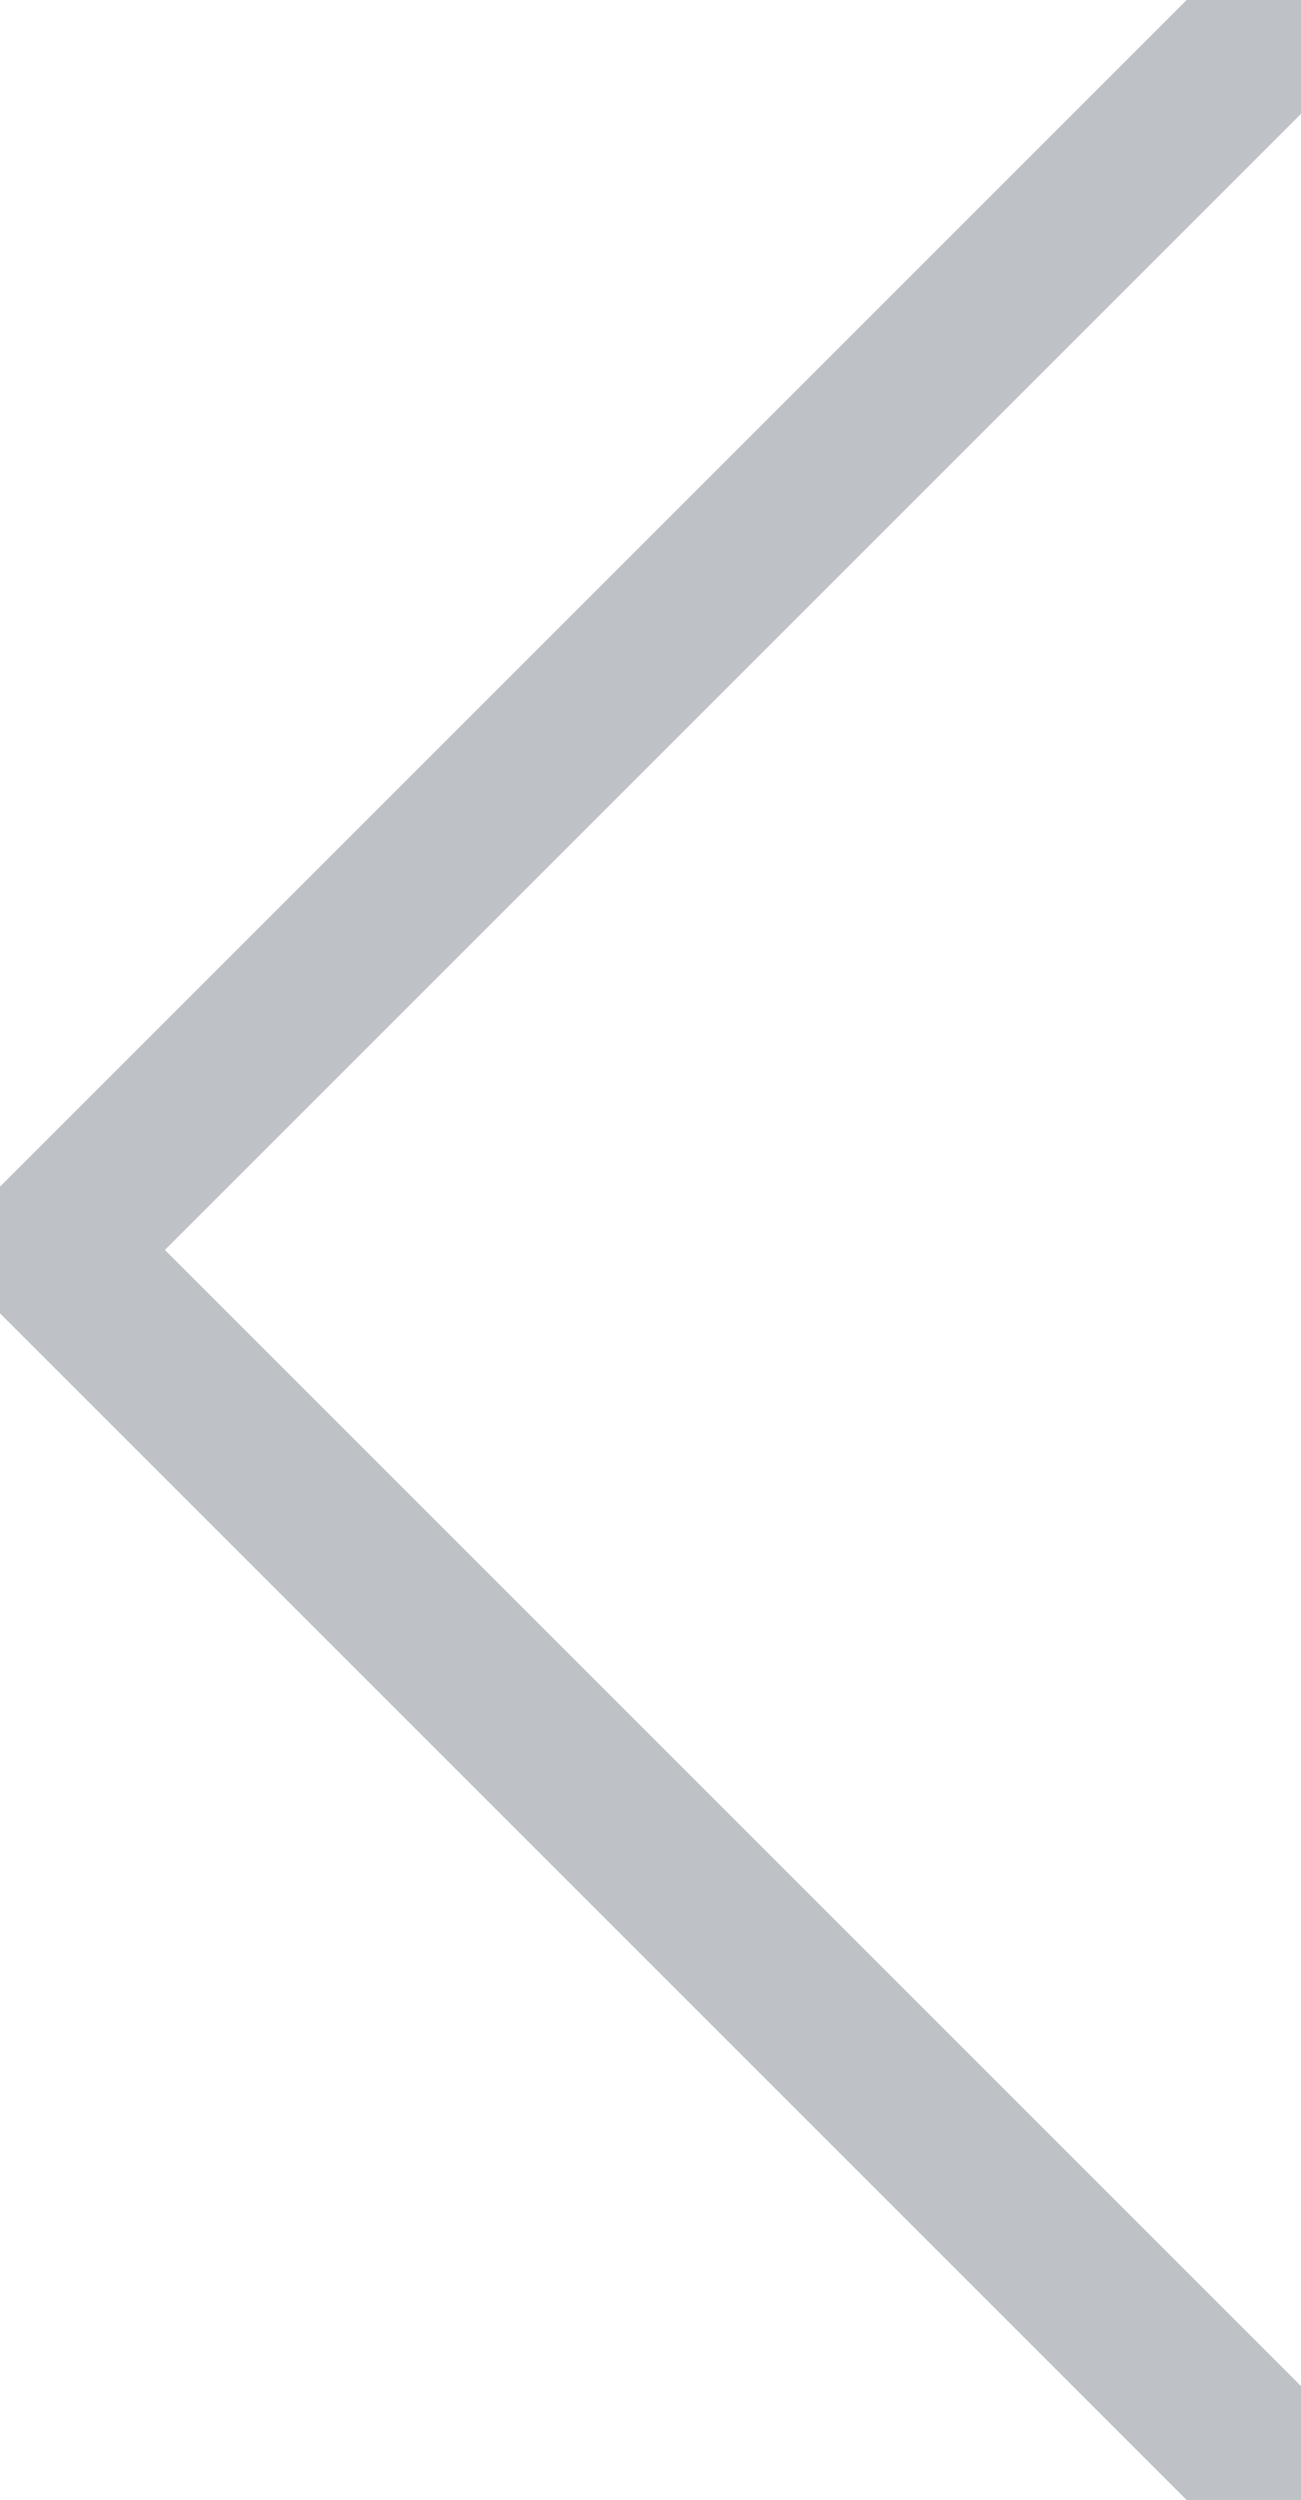
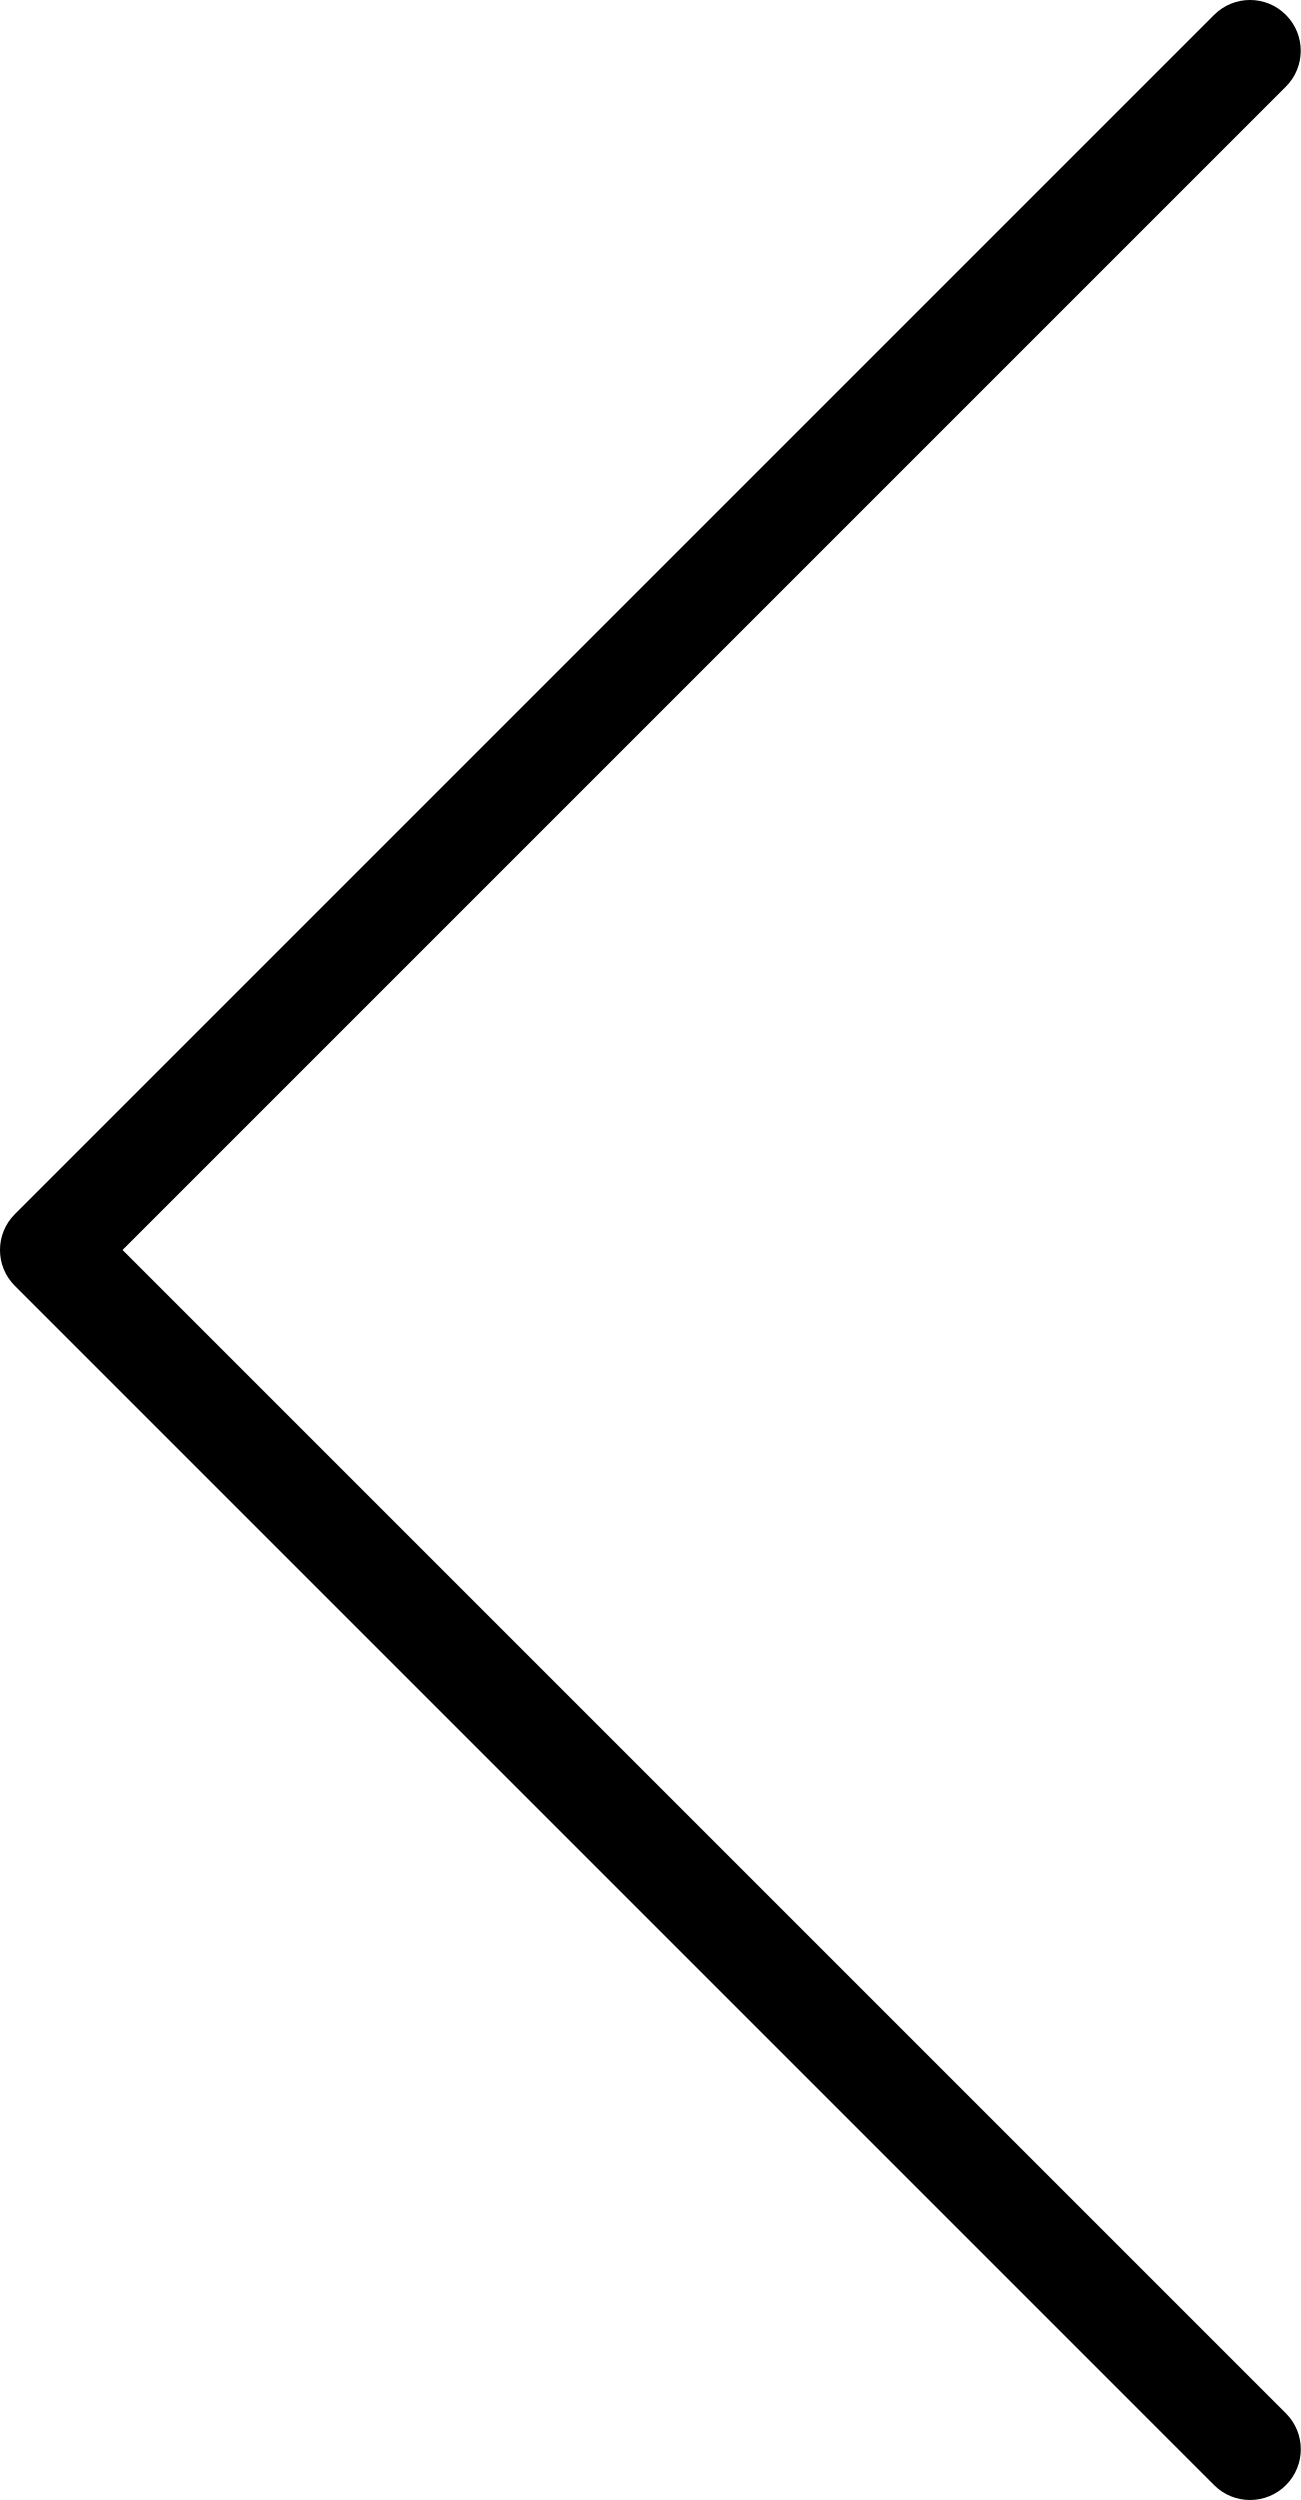
<svg xmlns="http://www.w3.org/2000/svg" version="1.1" id="Layer_1" x="0px" y="0px" width="21.706px" height="41.719px" viewBox="0 0 21.706 41.719" enable-background="new 0 0 21.706 41.719" xml:space="preserve">
-   <path fill="#bec2c7" stroke="#bec2c7" d="M2.045,20.859L21.458,1.446c0.331-0.331,0.331-0.867,0-1.198c-0.33-0.331-0.867-0.331-1.197,0L0.248,20.261  c-0.331,0.33-0.331,0.867,0,1.197l20.013,20.013c0.164,0.165,0.382,0.248,0.599,0.248s0.434-0.083,0.599-0.248  c0.331-0.331,0.331-0.867,0-1.198L2.045,20.859z" />
+   <path d="M2.045,20.859L21.458,1.446c0.331-0.331,0.331-0.867,0-1.198c-0.33-0.331-0.867-0.331-1.197,0L0.248,20.261  c-0.331,0.33-0.331,0.867,0,1.197l20.013,20.013c0.164,0.165,0.382,0.248,0.599,0.248s0.434-0.083,0.599-0.248  c0.331-0.331,0.331-0.867,0-1.198L2.045,20.859z" />
</svg>
